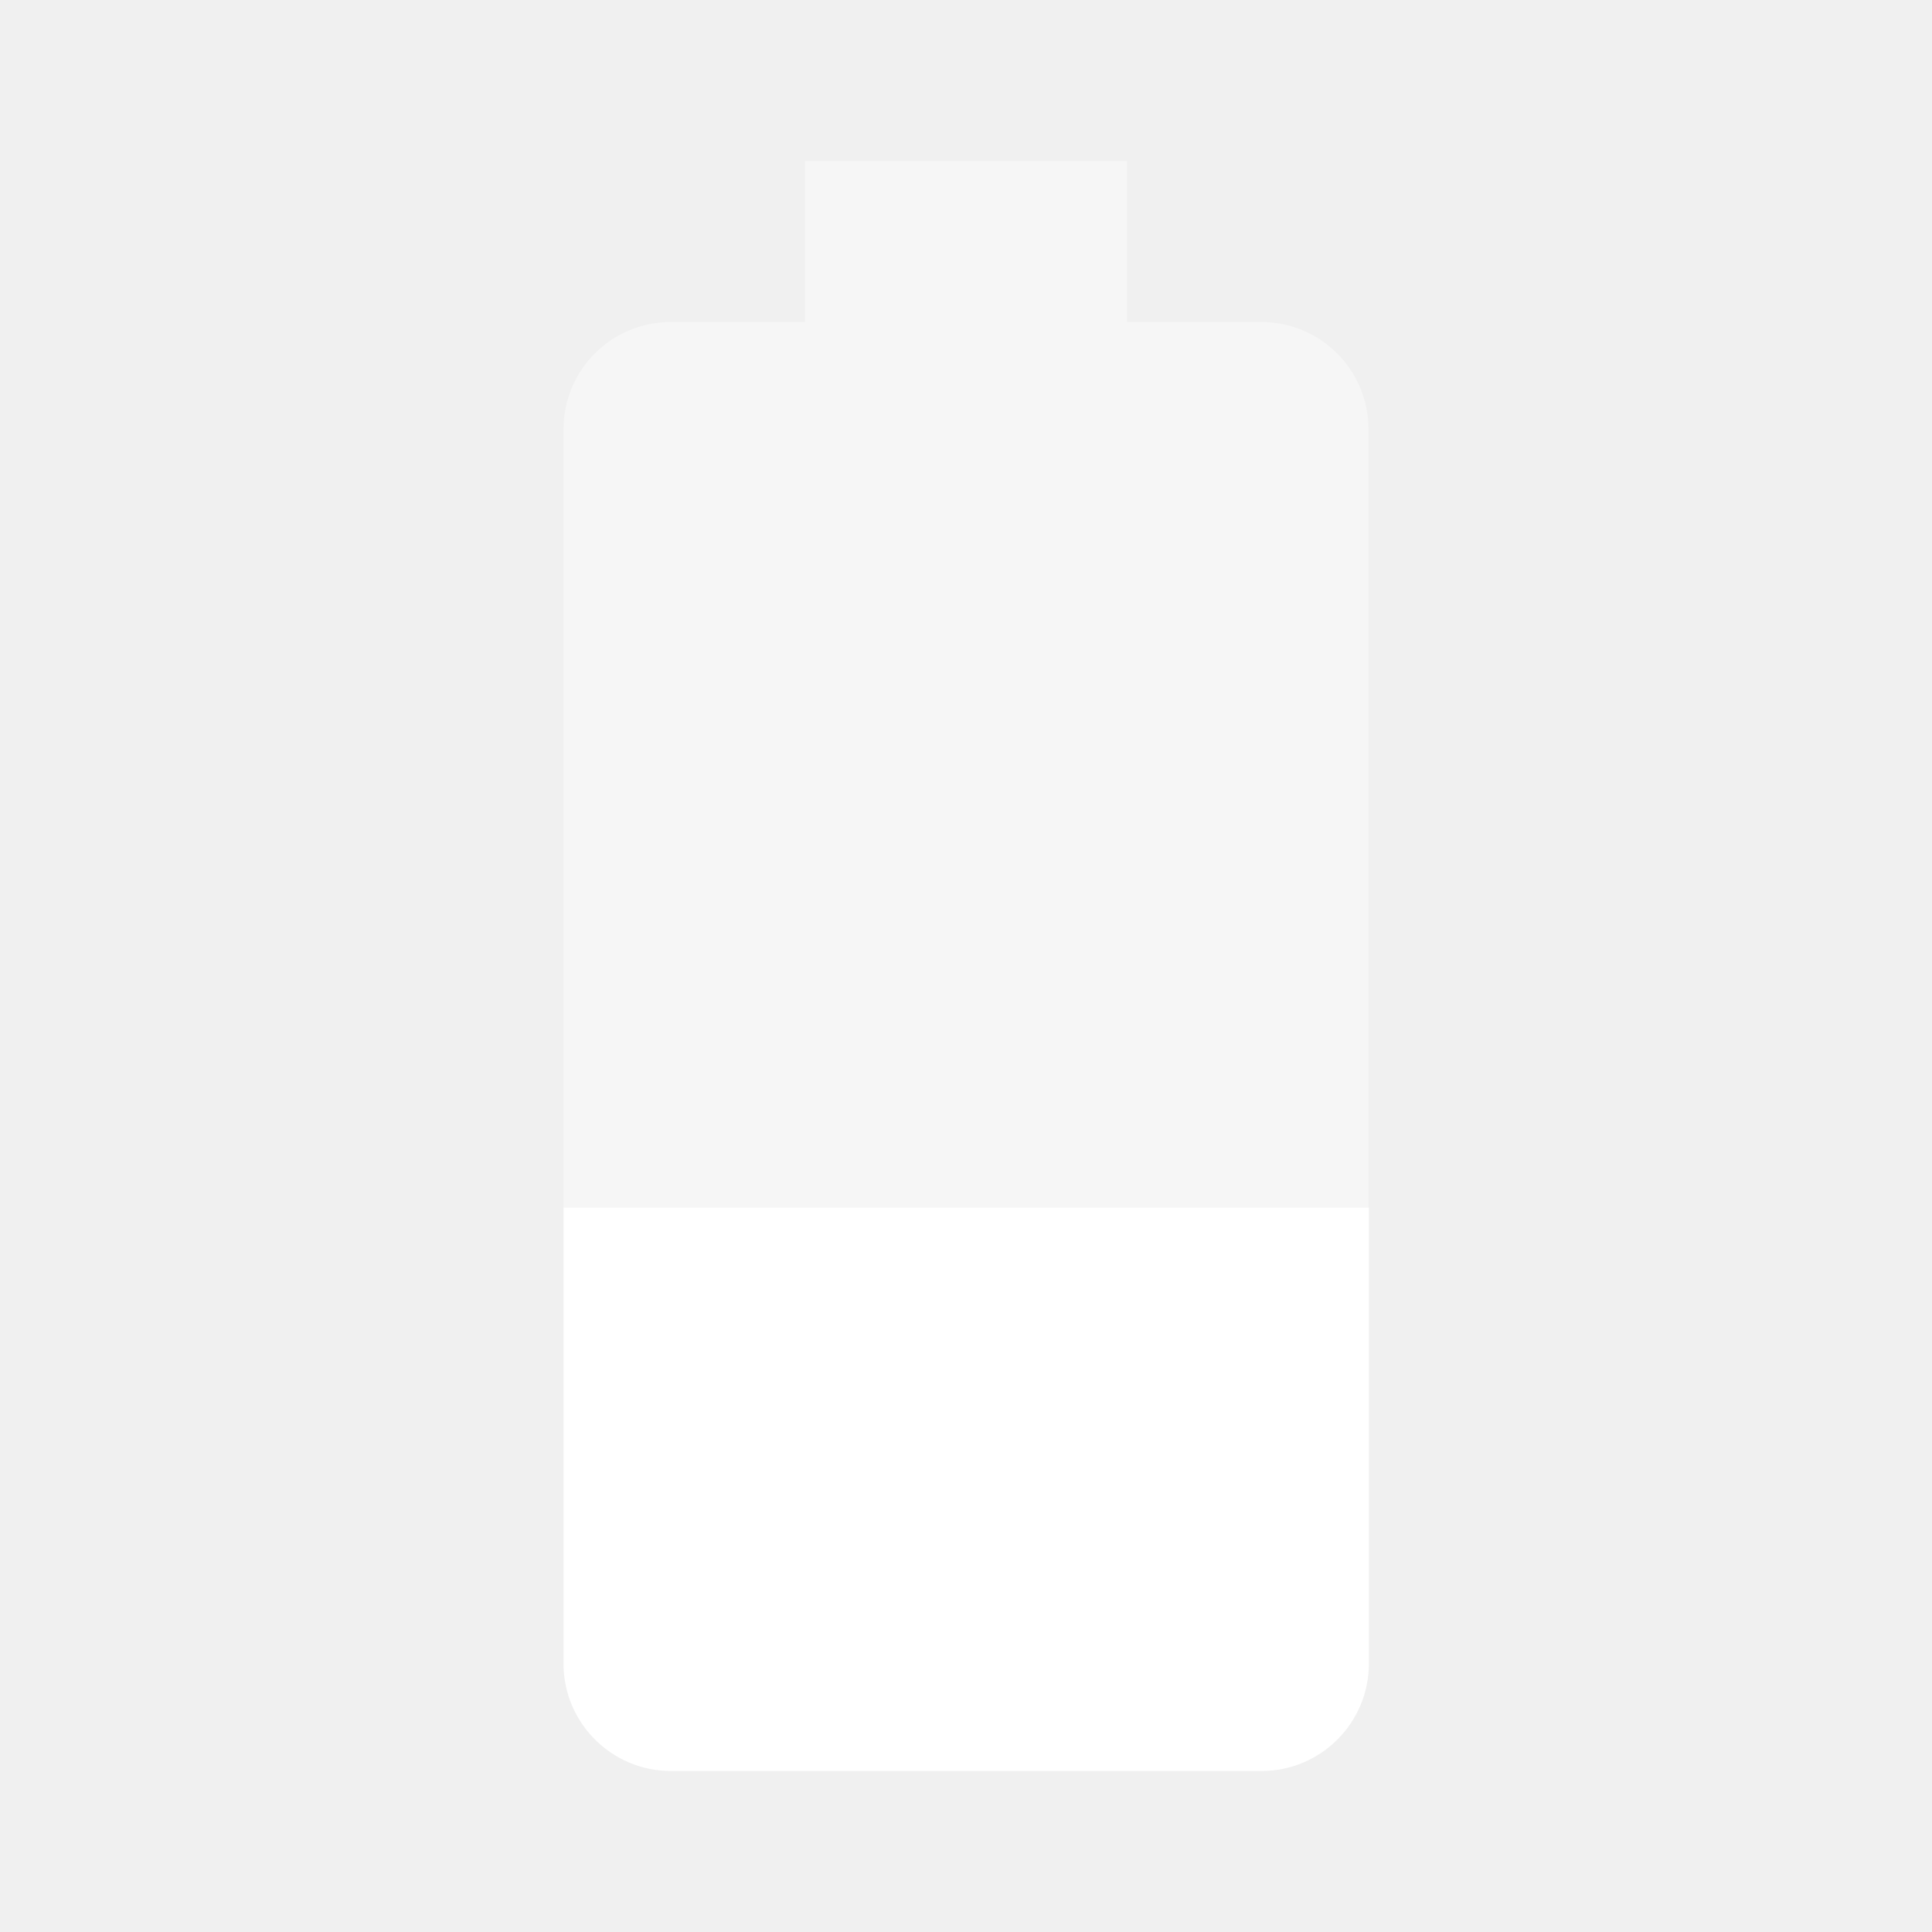
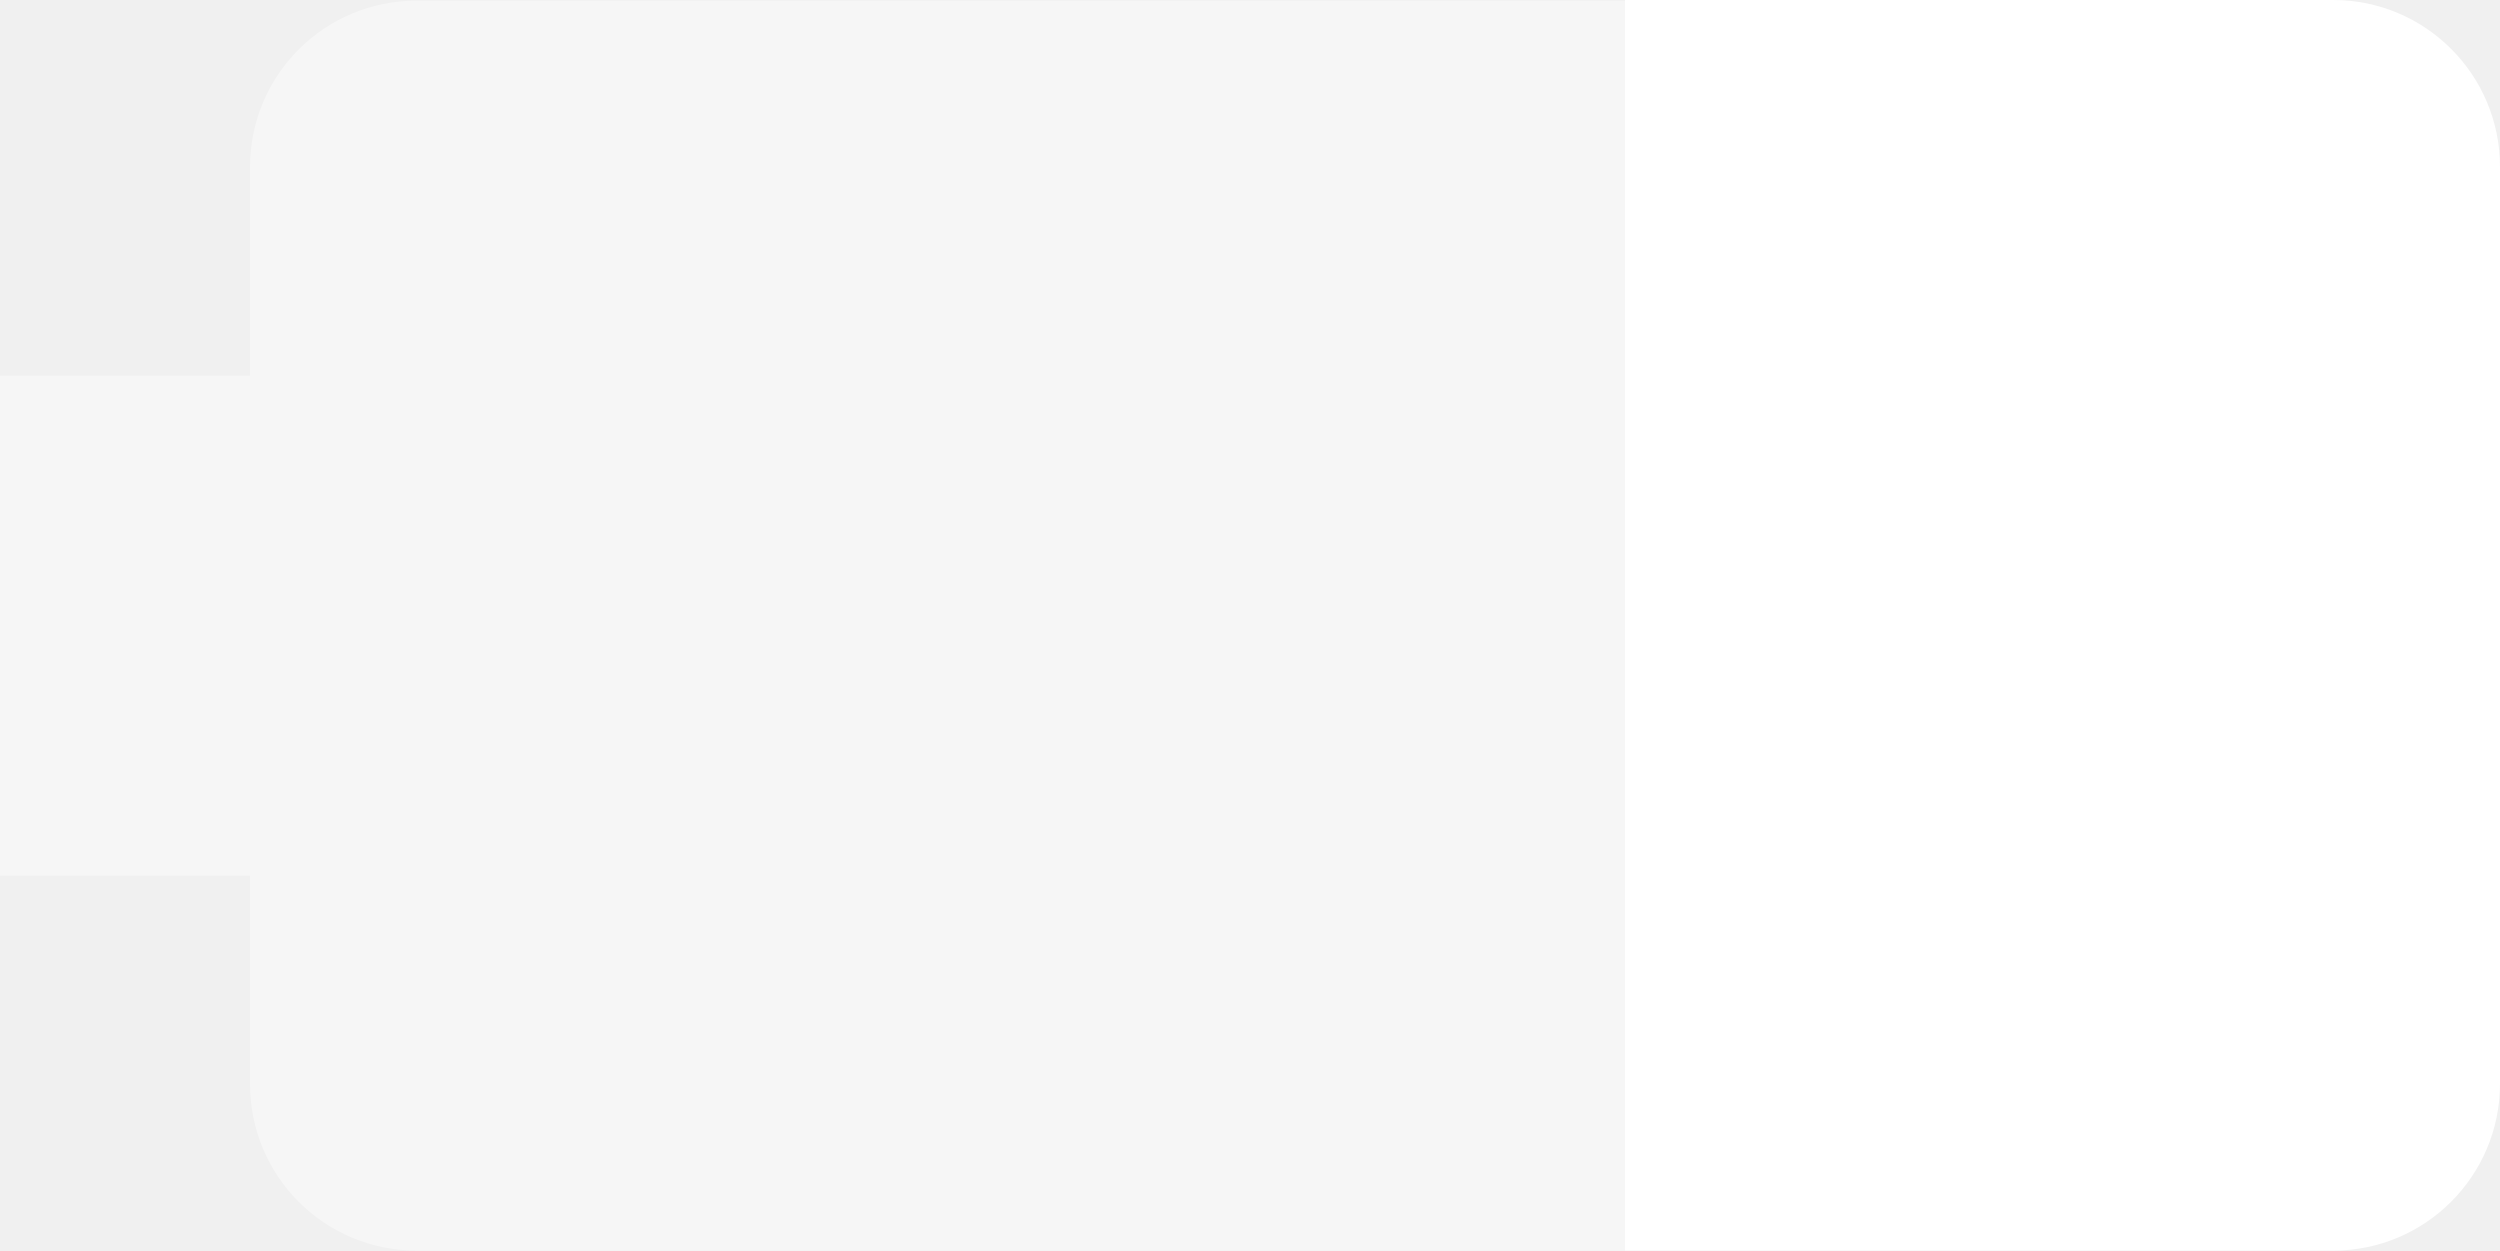
- <svg xmlns="http://www.w3.org/2000/svg" width="48" height="48">
-   <path fill-opacity=".3" d="M34 10.67C34 9.19 32.81 8 31.33 8H28V4h-8v4h-3.33C15.19 8 14 9.19 14 10.67V30h20V10.67z" style="fill-opacity:.4;fill:#fff" />
-   <path d="M14 30v11.33A2.67 2.67 0 0 0 16.67 44h14.67a2.67 2.67 0 0 0 2.67-2.67V30H14z" style="fill-opacity:1;fill:#fff" />
+ <svg xmlns="http://www.w3.org/2000/svg" width="40" height="20.01" version="1.1" id="svg6">
+   <defs id="defs10" />
+   <g id="g849" transform="rotate(-90,15.005,19.005)">
+     <path fill-opacity=".3" d="M 34,10.67 C 34,9.19 32.81,8 31.33,8 H 28 V 4 H 20 V 8 H 16.67 C 15.19,8 14,9.19 14,10.67 V 30 h 20 z" style="fill:#ffffff;fill-opacity:0.4" id="path2" />
+     <path d="M 14,30 V 41.33 A 2.67,2.67 0 0 0 16.67,44 h 14.67 a 2.67,2.67 0 0 0 2.67,-2.67 V 30 Z" style="fill:#ffffff;fill-opacity:1" id="path4" />
+   </g>
</svg>
